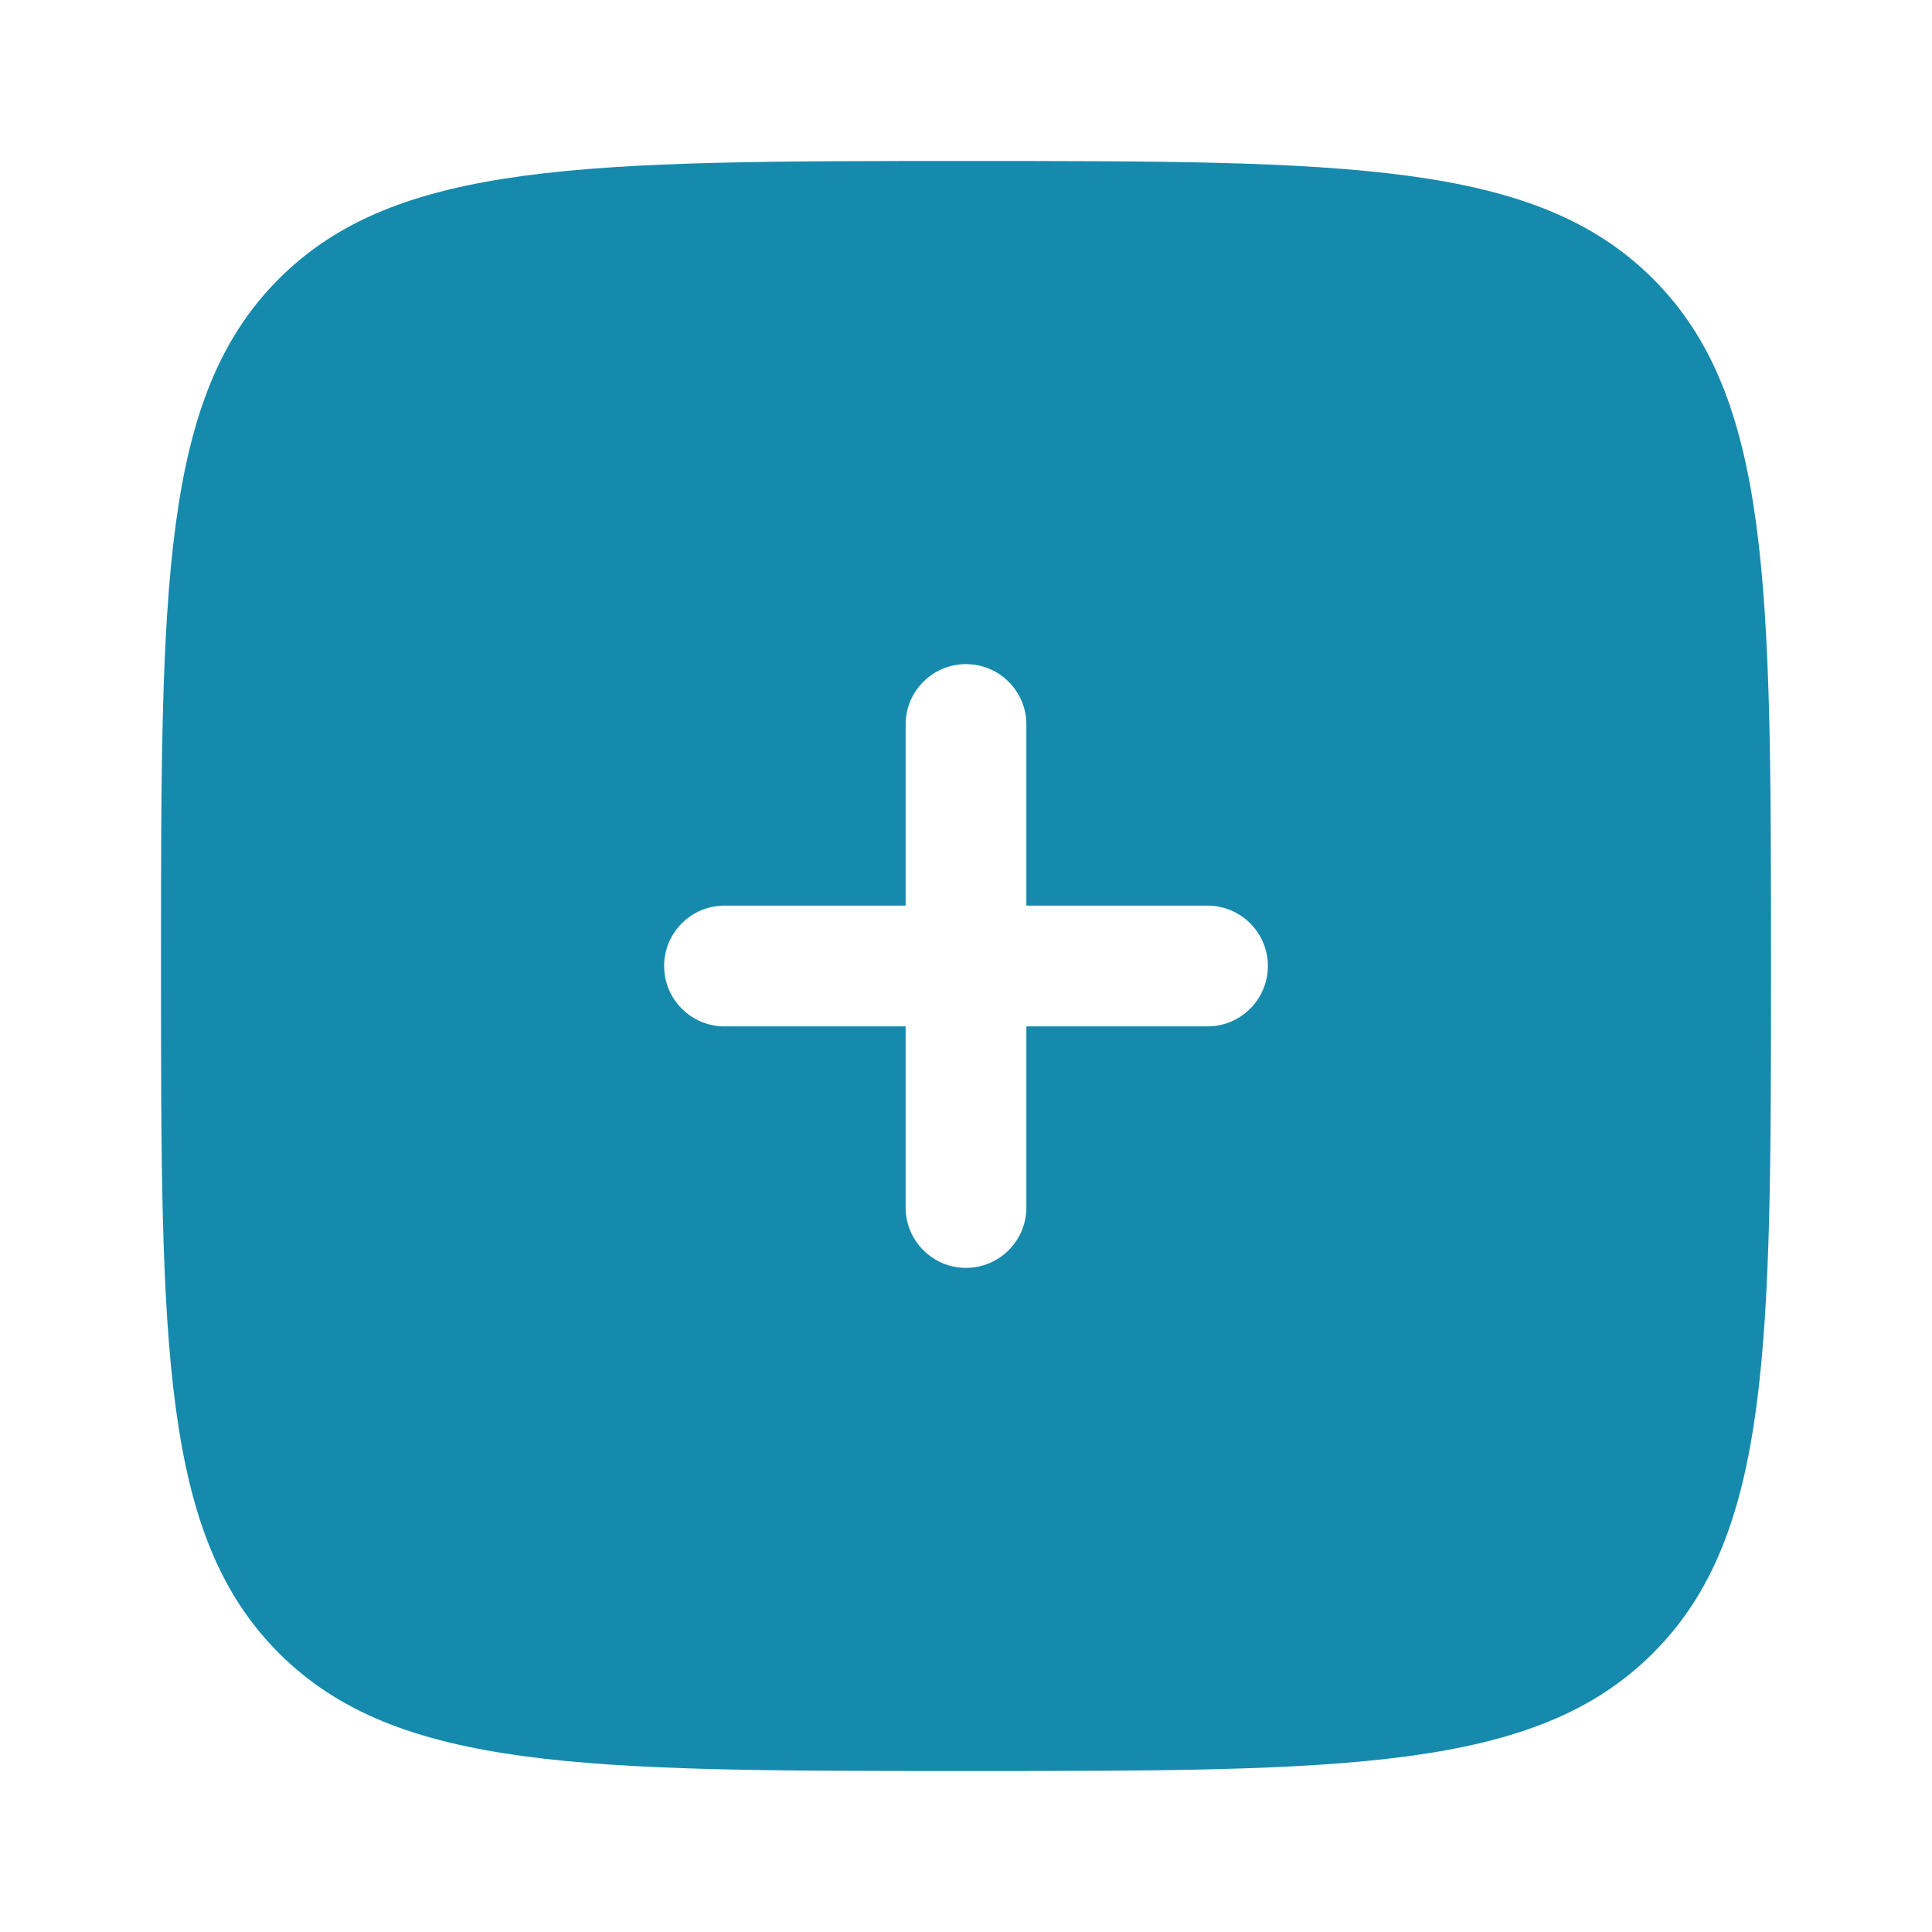
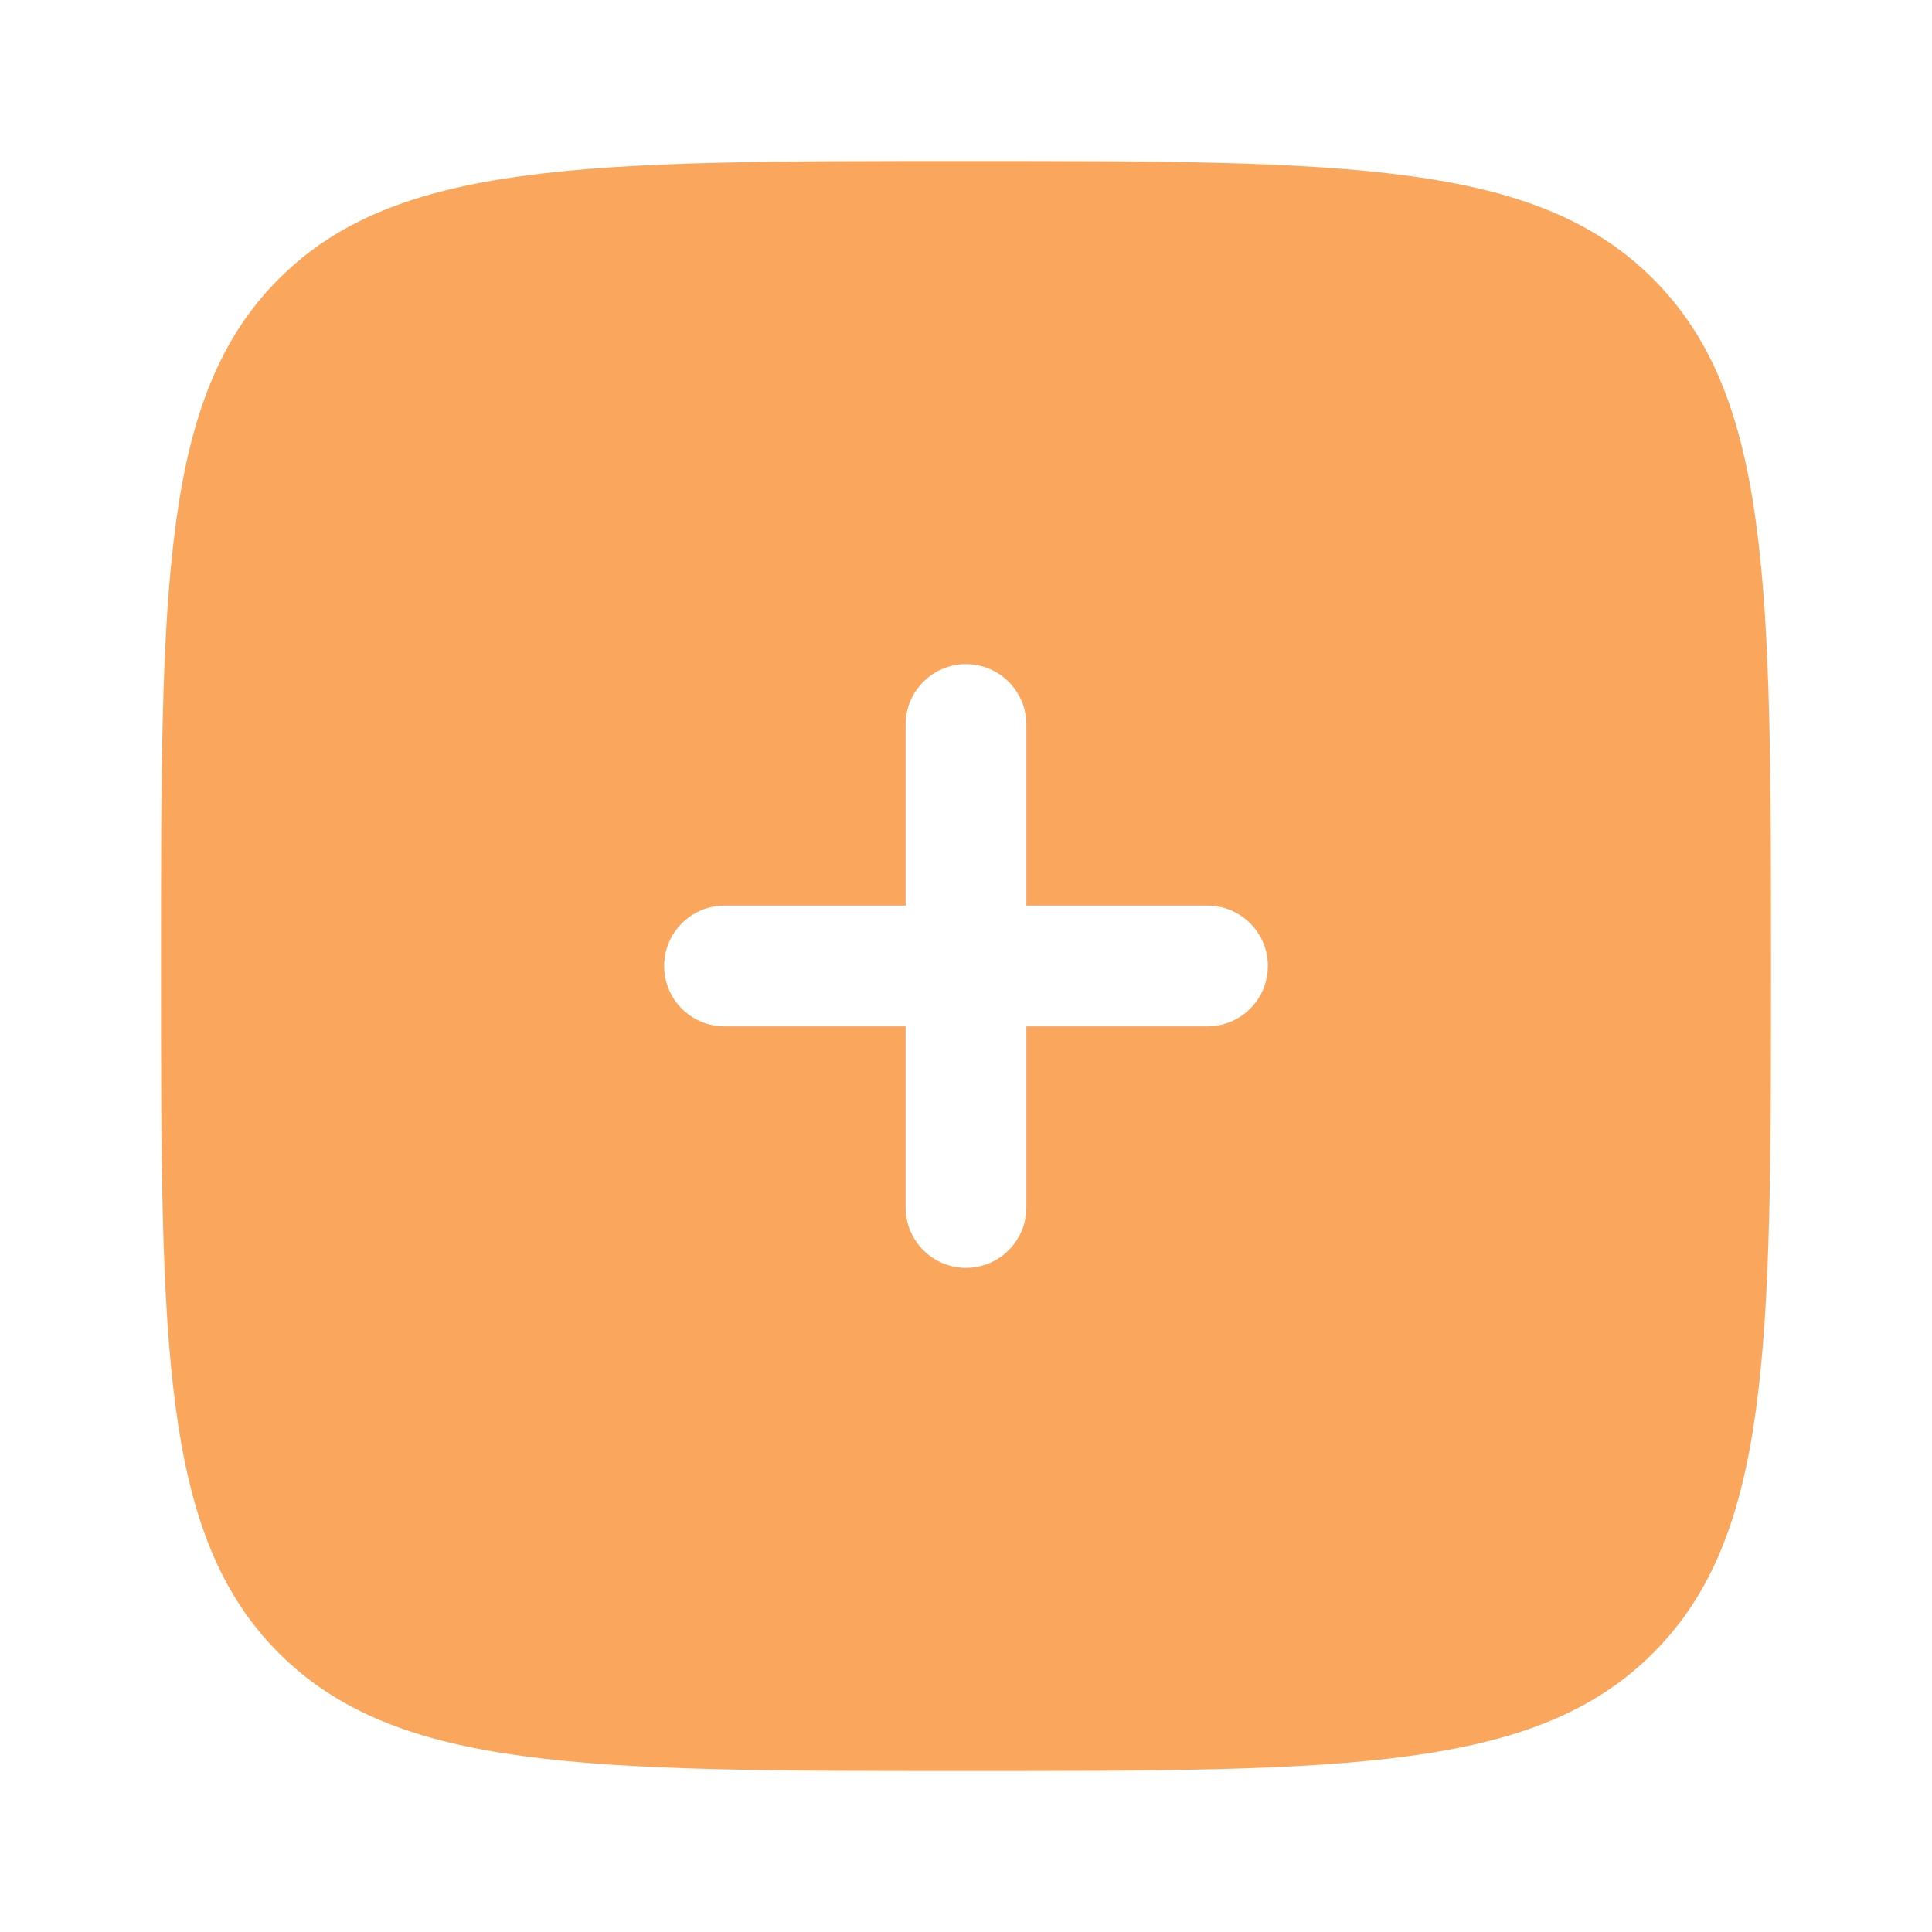
<svg xmlns="http://www.w3.org/2000/svg" width="800px" height="800px" viewBox="0 0 24 24" fill="none">
  <g id="SVGRepo_bgCarrier" stroke-width="0" />
  <g id="SVGRepo_tracerCarrier" stroke-linecap="round" stroke-linejoin="round" />
  <g id="SVGRepo_iconCarrier">
-     <path fill-rule="evenodd" clip-rule="evenodd" d="M12 22C7.286 22 4.929 22 3.464 20.535C2 19.071 2 16.714 2 12C2 7.286 2 4.929 3.464 3.464C4.929 2 7.286 2 12 2C16.714 2 19.071 2 20.535 3.464C22 4.929 22 7.286 22 12C22 16.714 22 19.071 20.535 20.535C19.071 22 16.714 22 12 22ZM12 8.25C12.414 8.25 12.75 8.586 12.75 9V11.25H15C15.414 11.25 15.75 11.586 15.75 12C15.75 12.414 15.414 12.75 15 12.75H12.75L12.75 15C12.75 15.414 12.414 15.75 12 15.75C11.586 15.75 11.25 15.414 11.25 15V12.75H9C8.586 12.75 8.25 12.414 8.25 12C8.25 11.586 8.586 11.25 9 11.25H11.25L11.25 9C11.25 8.586 11.586 8.25 12 8.25Z" fill="#168AAD" />
+     <path fill-rule="evenodd" clip-rule="evenodd" d="M12 22C7.286 22 4.929 22 3.464 20.535C2 19.071 2 16.714 2 12C2 7.286 2 4.929 3.464 3.464C4.929 2 7.286 2 12 2C16.714 2 19.071 2 20.535 3.464C22 4.929 22 7.286 22 12C22 16.714 22 19.071 20.535 20.535C19.071 22 16.714 22 12 22ZM12 8.25C12.414 8.25 12.75 8.586 12.75 9V11.25H15C15.414 11.25 15.75 11.586 15.75 12C15.75 12.414 15.414 12.75 15 12.75H12.75L12.75 15C12.75 15.414 12.414 15.75 12 15.75C11.586 15.75 11.25 15.414 11.25 15V12.75H9C8.586 12.75 8.25 12.414 8.25 12C8.25 11.586 8.586 11.25 9 11.25H11.25L11.25 9C11.25 8.586 11.586 8.25 12 8.25Z" fill="#faa65c" />
  </g>
</svg>
